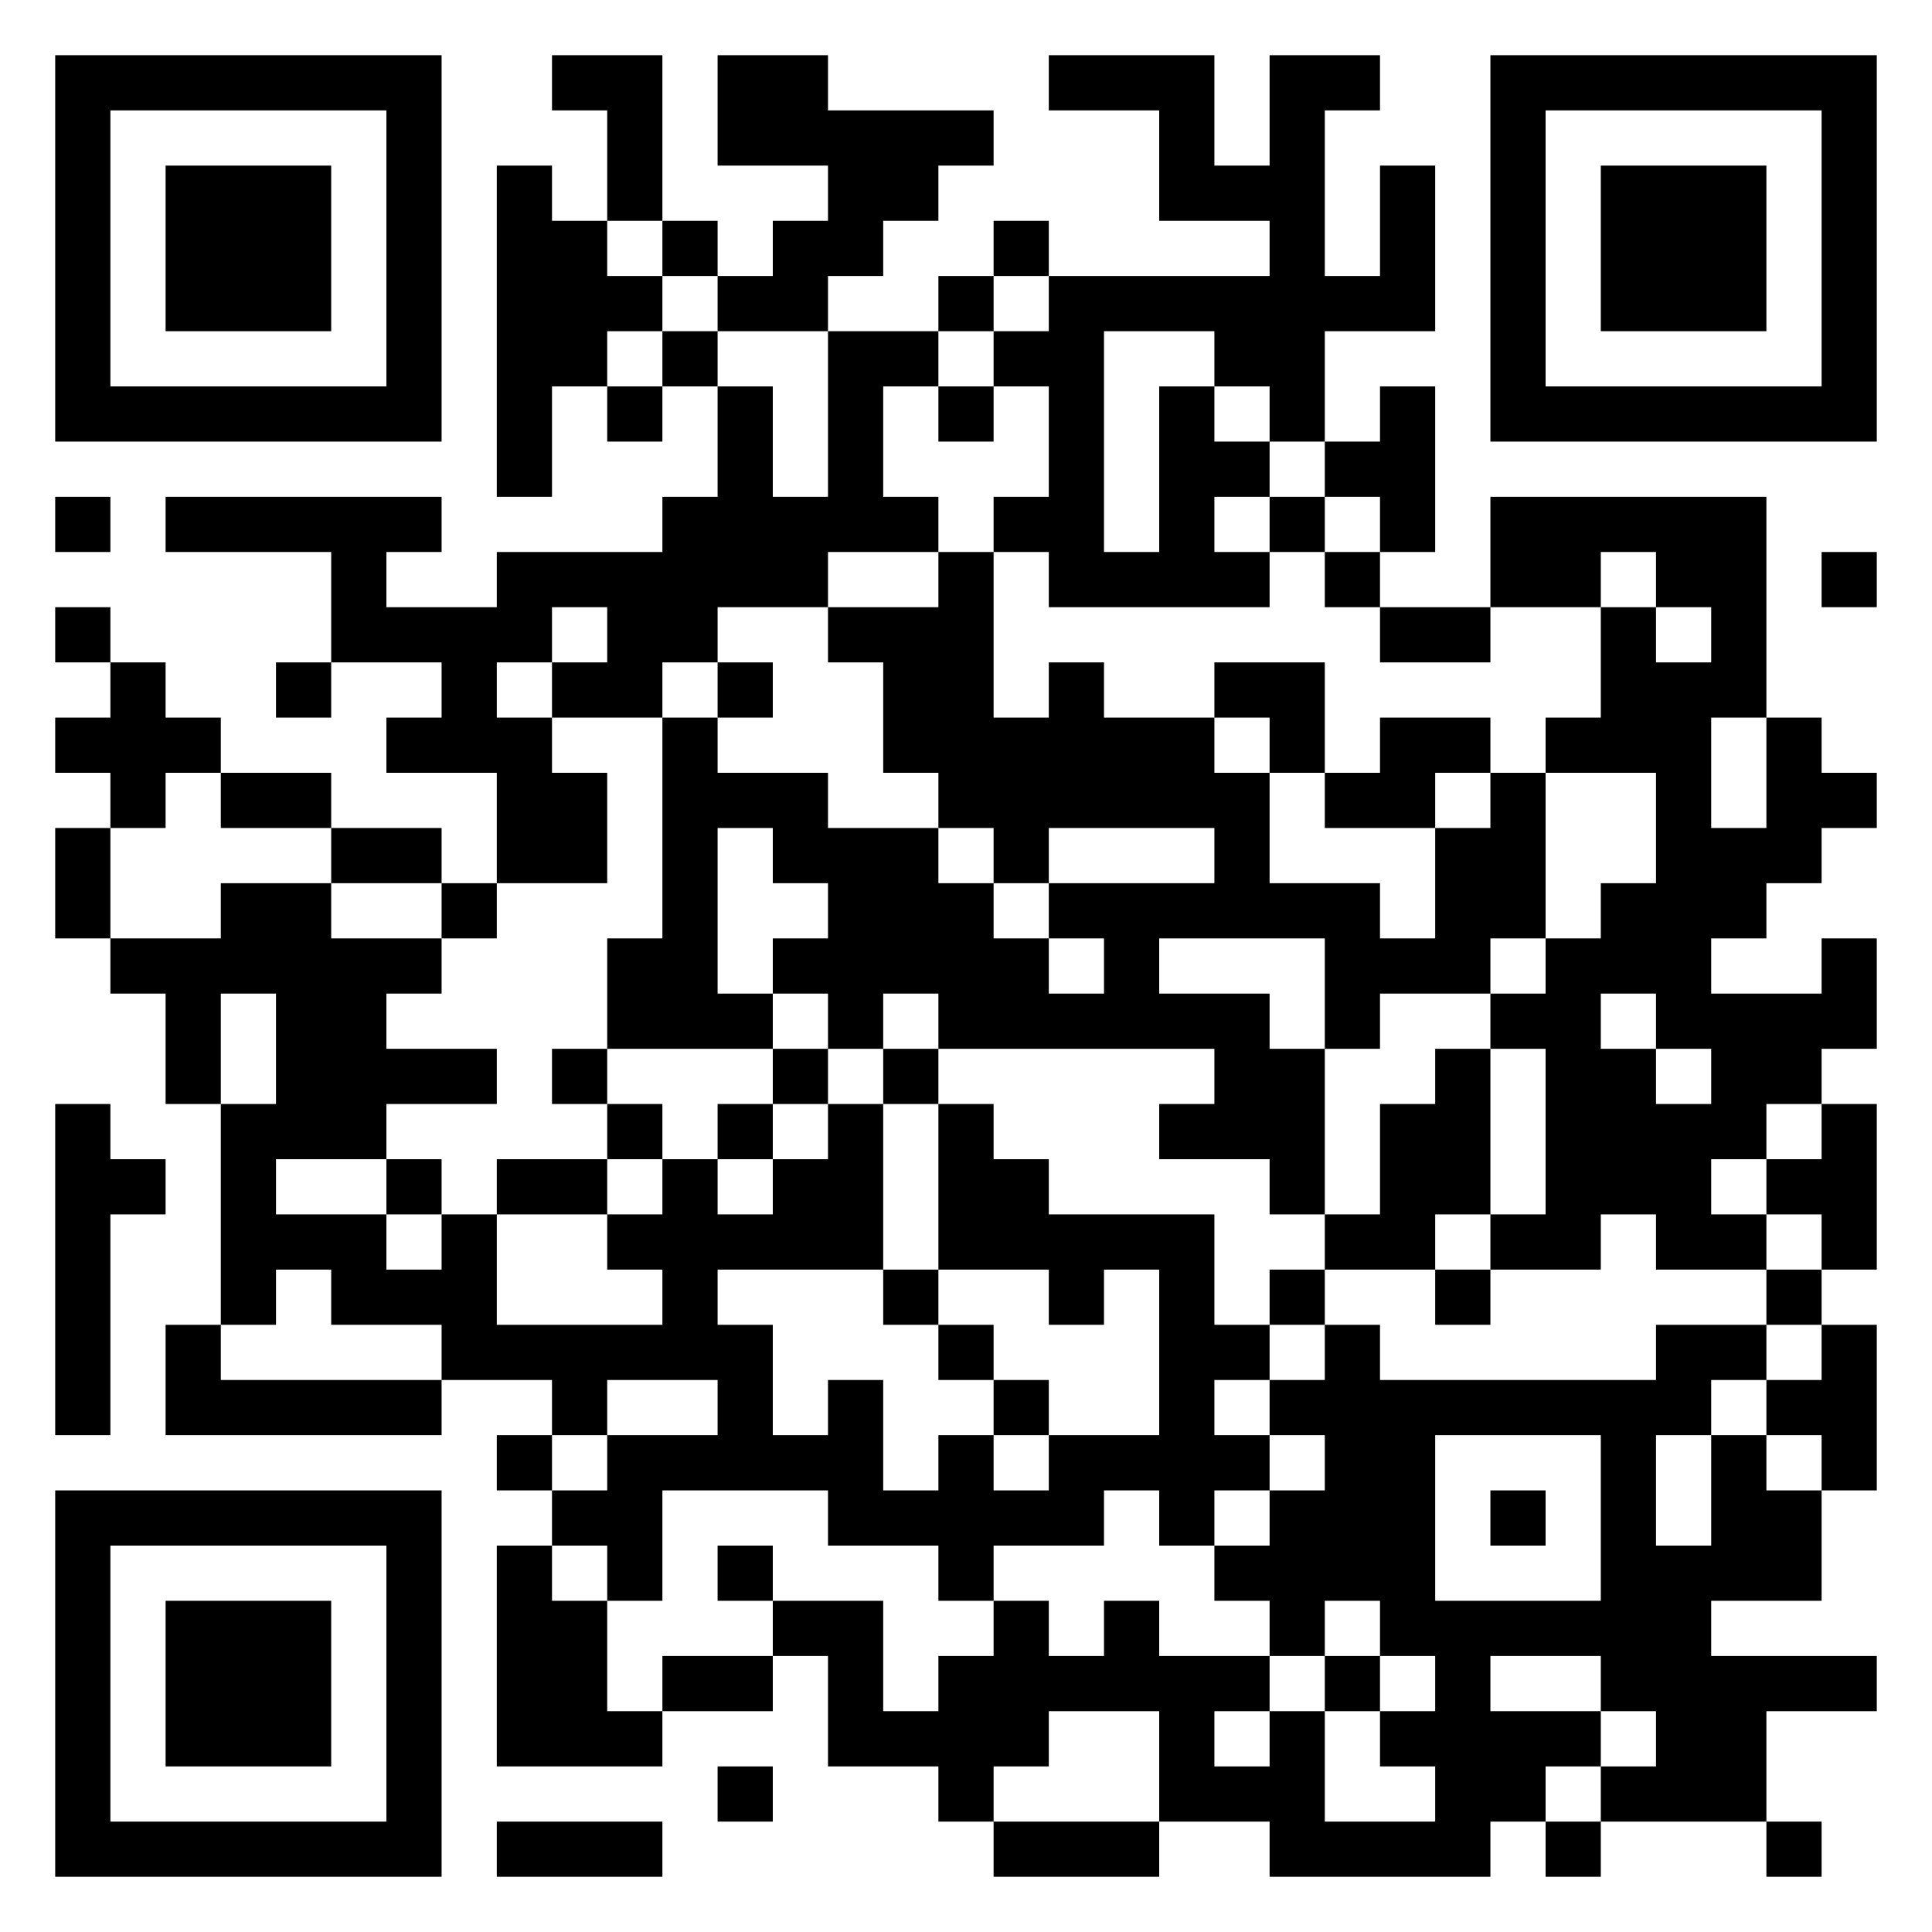
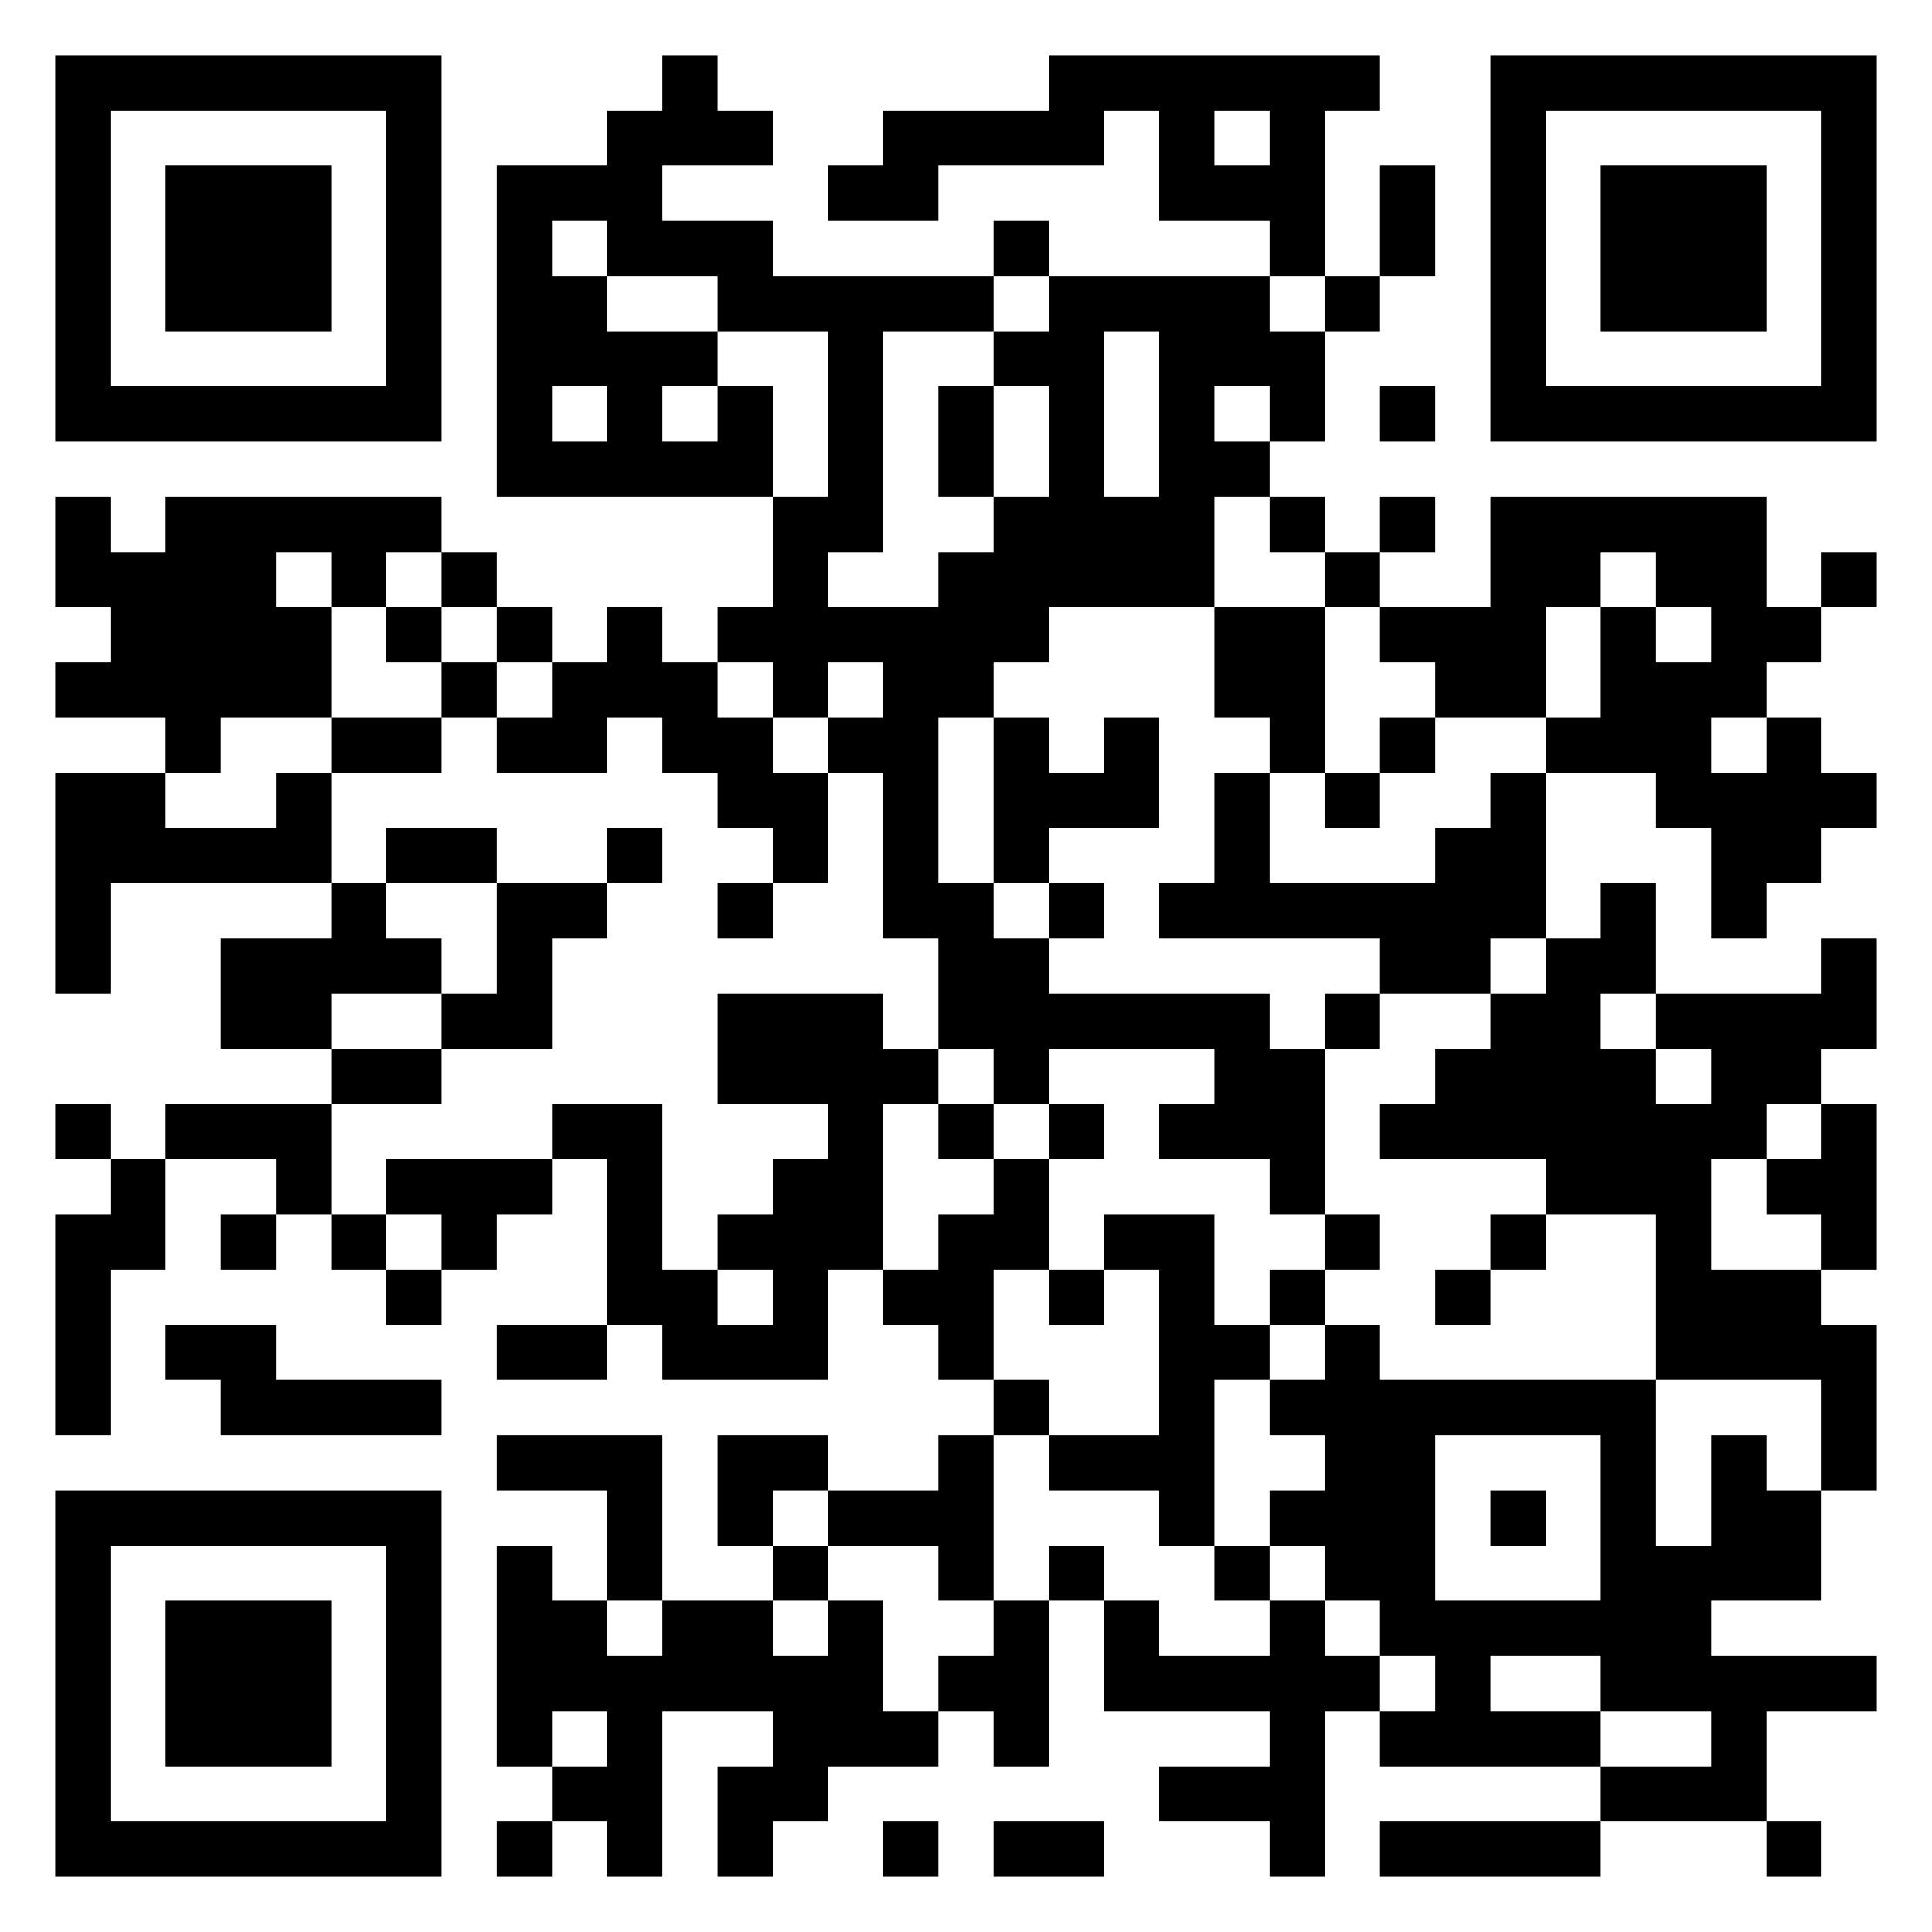
<svg xmlns="http://www.w3.org/2000/svg" viewBox="0 0 35 35">
-   <path d="M1 1h7v7h-7zM10 1h2v3h-1v-2h-1zM13 1h2v1h3v1h-1v1h-1v1h-1v1h-2v-1h1v-1h1v-1h-2zM19 1h3v2h1v-2h2v1h-1v3h1v-2h1v3h-2v2h-1v-1h-1v-1h-2v4h1v-3h1v1h1v1h-1v1h1v1h-4v-1h-1v-1h1v-2h-1v-1h1v-1h4v-1h-2v-2h-2zM27 1h7v7h-7zM2 2v5h5v-5zM28 2v5h5v-5zM3 3h3v3h-3zM9 3h1v1h1v1h1v1h-1v1h-1v2h-1zM29 3h3v3h-3zM12 4h1v1h-1zM18 4h1v1h-1zM17 5h1v1h-1zM12 6h1v1h-1zM15 6h2v1h-1v2h1v1h-2v1h-2v1h-1v1h-2v-1h1v-1h-1v1h-1v1h1v1h1v2h-2v-2h-2v-1h1v-1h-2v-2h-3v-1h5v1h-1v1h2v-1h3v-1h1v-2h1v2h1zM11 7h1v1h-1zM17 7h1v1h-1zM25 7h1v3h-1v-1h-1v-1h1zM1 9h1v1h-1zM23 9h1v1h-1zM27 9h5v4h-1v2h1v-2h1v1h1v1h-1v1h-1v1h-1v1h2v-1h1v2h-1v1h-1v1h-1v1h1v1h-2v-1h-1v1h-2v-1h1v-3h-1v-1h1v-1h1v-1h1v-2h-2v-1h1v-2h1v1h1v-1h-1v-1h-1v1h-2zM17 10h1v3h1v-1h1v1h2v1h1v2h2v1h1v-2h1v-1h1v3h-1v1h-2v1h-1v-2h-3v1h2v1h1v3h-1v-1h-2v-1h1v-1h-5v-1h-1v1h-1v-1h-1v-1h1v-1h-1v-1h-1v3h1v1h-3v-2h1v-4h1v1h2v1h2v1h1v1h1v1h1v-1h-1v-1h3v-1h-3v1h-1v-1h-1v-1h-1v-2h-1v-1h2zM24 10h1v1h-1zM33 10h1v1h-1zM1 11h1v1h-1zM25 11h2v1h-2zM2 12h1v1h1v1h-1v1h-1v-1h-1v-1h1zM5 12h1v1h-1zM13 12h1v1h-1zM22 12h2v2h-1v-1h-1zM25 13h2v1h-1v1h-2v-1h1zM4 14h2v1h-2zM1 15h1v2h-1zM6 15h2v1h-2zM4 16h2v1h2v1h-1v1h2v1h-2v1h-2v1h2v1h1v-1h1v2h3v-1h-1v-1h1v-1h1v1h1v-1h1v-1h1v3h-3v1h1v2h1v-1h1v2h1v-1h1v1h1v-1h2v-3h-1v1h-1v-1h-2v-3h1v1h1v1h3v2h1v1h-1v1h1v1h-1v1h-1v-1h-1v1h-2v1h-1v-1h-2v-1h-3v2h-1v-1h-1v-1h1v-1h2v-1h-2v1h-1v-1h-2v-1h-2v-1h-1v1h-1v-4h1v-2h-1v2h-1v-2h-1v-1h2zM8 16h1v1h-1zM29 18v1h1v1h1v-1h-1v-1zM10 19h1v1h-1zM14 19h1v1h-1zM16 19h1v1h-1zM26 19h1v3h-1v1h-2v-1h1v-2h1zM1 20h1v1h1v1h-1v4h-1zM11 20h1v1h-1zM13 20h1v1h-1zM33 20h1v3h-1v-1h-1v-1h1zM7 21h1v1h-1zM9 21h2v1h-2zM16 23h1v1h-1zM23 23h1v1h-1zM26 23h1v1h-1zM32 23h1v1h-1zM3 24h1v1h4v1h-5zM17 24h1v1h-1zM24 24h1v1h5v-1h2v1h-1v1h-1v2h1v-2h1v1h1v2h-2v1h3v1h-2v2h-3v-1h1v-1h-1v-1h-2v1h2v1h-1v1h-1v1h-4v-1h-2v-2h-2v1h-1v1h-1v-1h-2v-2h-1v-1h2v2h1v-1h1v-1h1v1h1v-1h1v1h2v1h-1v1h1v-1h1v2h2v-1h-1v-1h1v-1h-1v-1h-1v1h-1v-1h-1v-1h1v-1h1v-1h-1v-1h1zM33 24h1v3h-1v-1h-1v-1h1zM18 25h1v1h-1zM9 26h1v1h-1zM26 26v3h3v-3zM1 27h7v7h-7zM27 27h1v1h-1zM2 28v5h5v-5zM9 28h1v1h1v2h1v1h-3zM13 28h1v1h-1zM3 29h3v3h-3zM12 30h2v1h-2zM24 30h1v1h-1zM13 32h1v1h-1zM9 33h3v1h-3zM18 33h3v1h-3zM28 33h1v1h-1zM32 33h1v1h-1z" />
+   <path d="M1 1h7v7h-7zM12 1h1v1h1v1h-2v1h2v1h4v1h-2v4h-1v1h2v-1h1v-1h1v-2h-1v-1h1v-1h4v1h1v2h-1v-1h-1v1h1v1h-1v2h-3v1h-1v1h-1v3h1v1h1v1h4v1h1v3h-1v-1h-2v-1h1v-1h-3v1h-1v-1h-1v-2h-1v-3h-1v-1h1v-1h-1v1h-1v-1h-1v-1h1v-2h1v-3h-2v-1h-2v-1h-1v1h1v1h2v1h-1v1h1v-1h1v2h-5v-6h2v-1h1zM19 1h6v1h-1v3h-1v-1h-2v-2h-1v1h-3v1h-2v-1h1v-1h3zM27 1h7v7h-7zM2 2v5h5v-5zM22 2v1h1v-1zM28 2v5h5v-5zM3 3h3v3h-3zM25 3h1v2h-1zM29 3h3v3h-3zM18 4h1v1h-1zM24 5h1v1h-1zM20 6v3h1v-3zM10 7v1h1v-1zM17 7h1v2h-1zM25 7h1v1h-1zM1 9h1v1h1v-1h5v1h-1v1h-1v-1h-1v1h1v2h-2v1h-1v-1h-2v-1h1v-1h-1zM23 9h1v1h-1zM25 9h1v1h-1zM27 9h5v2h1v1h-1v1h-1v1h1v-1h1v1h1v1h-1v1h-1v1h-1v-2h-1v-1h-2v-1h1v-2h1v1h1v-1h-1v-1h-1v1h-1v2h-2v-1h-1v-1h2zM8 10h1v1h-1zM24 10h1v1h-1zM33 10h1v1h-1zM7 11h1v1h-1zM9 11h1v1h-1zM11 11h1v1h1v1h1v1h1v2h-1v-1h-1v-1h-1v-1h-1v1h-2v-1h1v-1h1zM22 11h2v3h-1v-1h-1zM8 12h1v1h-1zM6 13h2v1h-2zM18 13h1v1h1v-1h1v2h-2v1h-1zM25 13h1v1h-1zM1 14h2v1h2v-1h1v2h-4v2h-1zM22 14h1v2h3v-1h1v-1h1v3h-1v1h-2v-1h-4v-1h1zM24 14h1v1h-1zM7 15h2v1h-2zM11 15h1v1h-1zM6 16h1v1h1v1h-2v1h-2v-2h2zM9 16h2v1h-1v2h-2v-1h1zM13 16h1v1h-1zM19 16h1v1h-1zM29 16h1v2h-1v1h1v1h1v-1h-1v-1h3v-1h1v2h-1v1h-1v1h-1v2h2v1h1v3h-1v-2h-3v-3h-2v-1h-3v-1h1v-1h1v-1h1v-1h1zM13 18h3v1h1v1h-1v3h-1v2h-3v-1h-1v-3h-1v-1h2v3h1v1h1v-1h-1v-1h1v-1h1v-1h-2zM24 18h1v1h-1zM6 19h2v1h-2zM1 20h1v1h-1zM3 20h3v2h-1v-1h-2zM17 20h1v1h-1zM19 20h1v1h-1zM33 20h1v3h-1v-1h-1v-1h1zM2 21h1v2h-1v3h-1v-4h1zM7 21h3v1h-1v1h-1v-1h-1zM18 21h1v2h-1v2h-1v-1h-1v-1h1v-1h1zM4 22h1v1h-1zM6 22h1v1h-1zM20 22h2v2h1v1h-1v3h-1v-1h-2v-1h2v-3h-1zM24 22h1v1h-1zM27 22h1v1h-1zM7 23h1v1h-1zM19 23h1v1h-1zM23 23h1v1h-1zM26 23h1v1h-1zM3 24h2v1h3v1h-4v-1h-1zM9 24h2v1h-2zM24 24h1v1h5v3h1v-2h1v1h1v2h-2v1h3v1h-2v2h-3v-1h2v-1h-2v-1h-2v1h2v1h-4v-1h1v-1h-1v-1h-1v-1h-1v-1h1v-1h-1v-1h1zM18 25h1v1h-1zM9 26h3v3h-1v-2h-2zM13 26h2v1h-1v1h-1zM17 26h1v3h-1v-1h-2v-1h2zM26 26v3h3v-3zM1 27h7v7h-7zM27 27h1v1h-1zM2 28v5h5v-5zM9 28h1v1h1v1h1v-1h2v1h1v-1h1v2h1v1h-2v1h-1v1h-1v-2h1v-1h-2v3h-1v-1h-1v-1h1v-1h-1v1h-1zM14 28h1v1h-1zM19 28h1v1h-1zM22 28h1v1h-1zM3 29h3v3h-3zM18 29h1v3h-1v-1h-1v-1h1zM20 29h1v1h2v-1h1v1h1v1h-1v3h-1v-1h-2v-1h2v-1h-3zM9 33h1v1h-1zM16 33h1v1h-1zM18 33h2v1h-2zM25 33h4v1h-4zM32 33h1v1h-1z" />
</svg>
